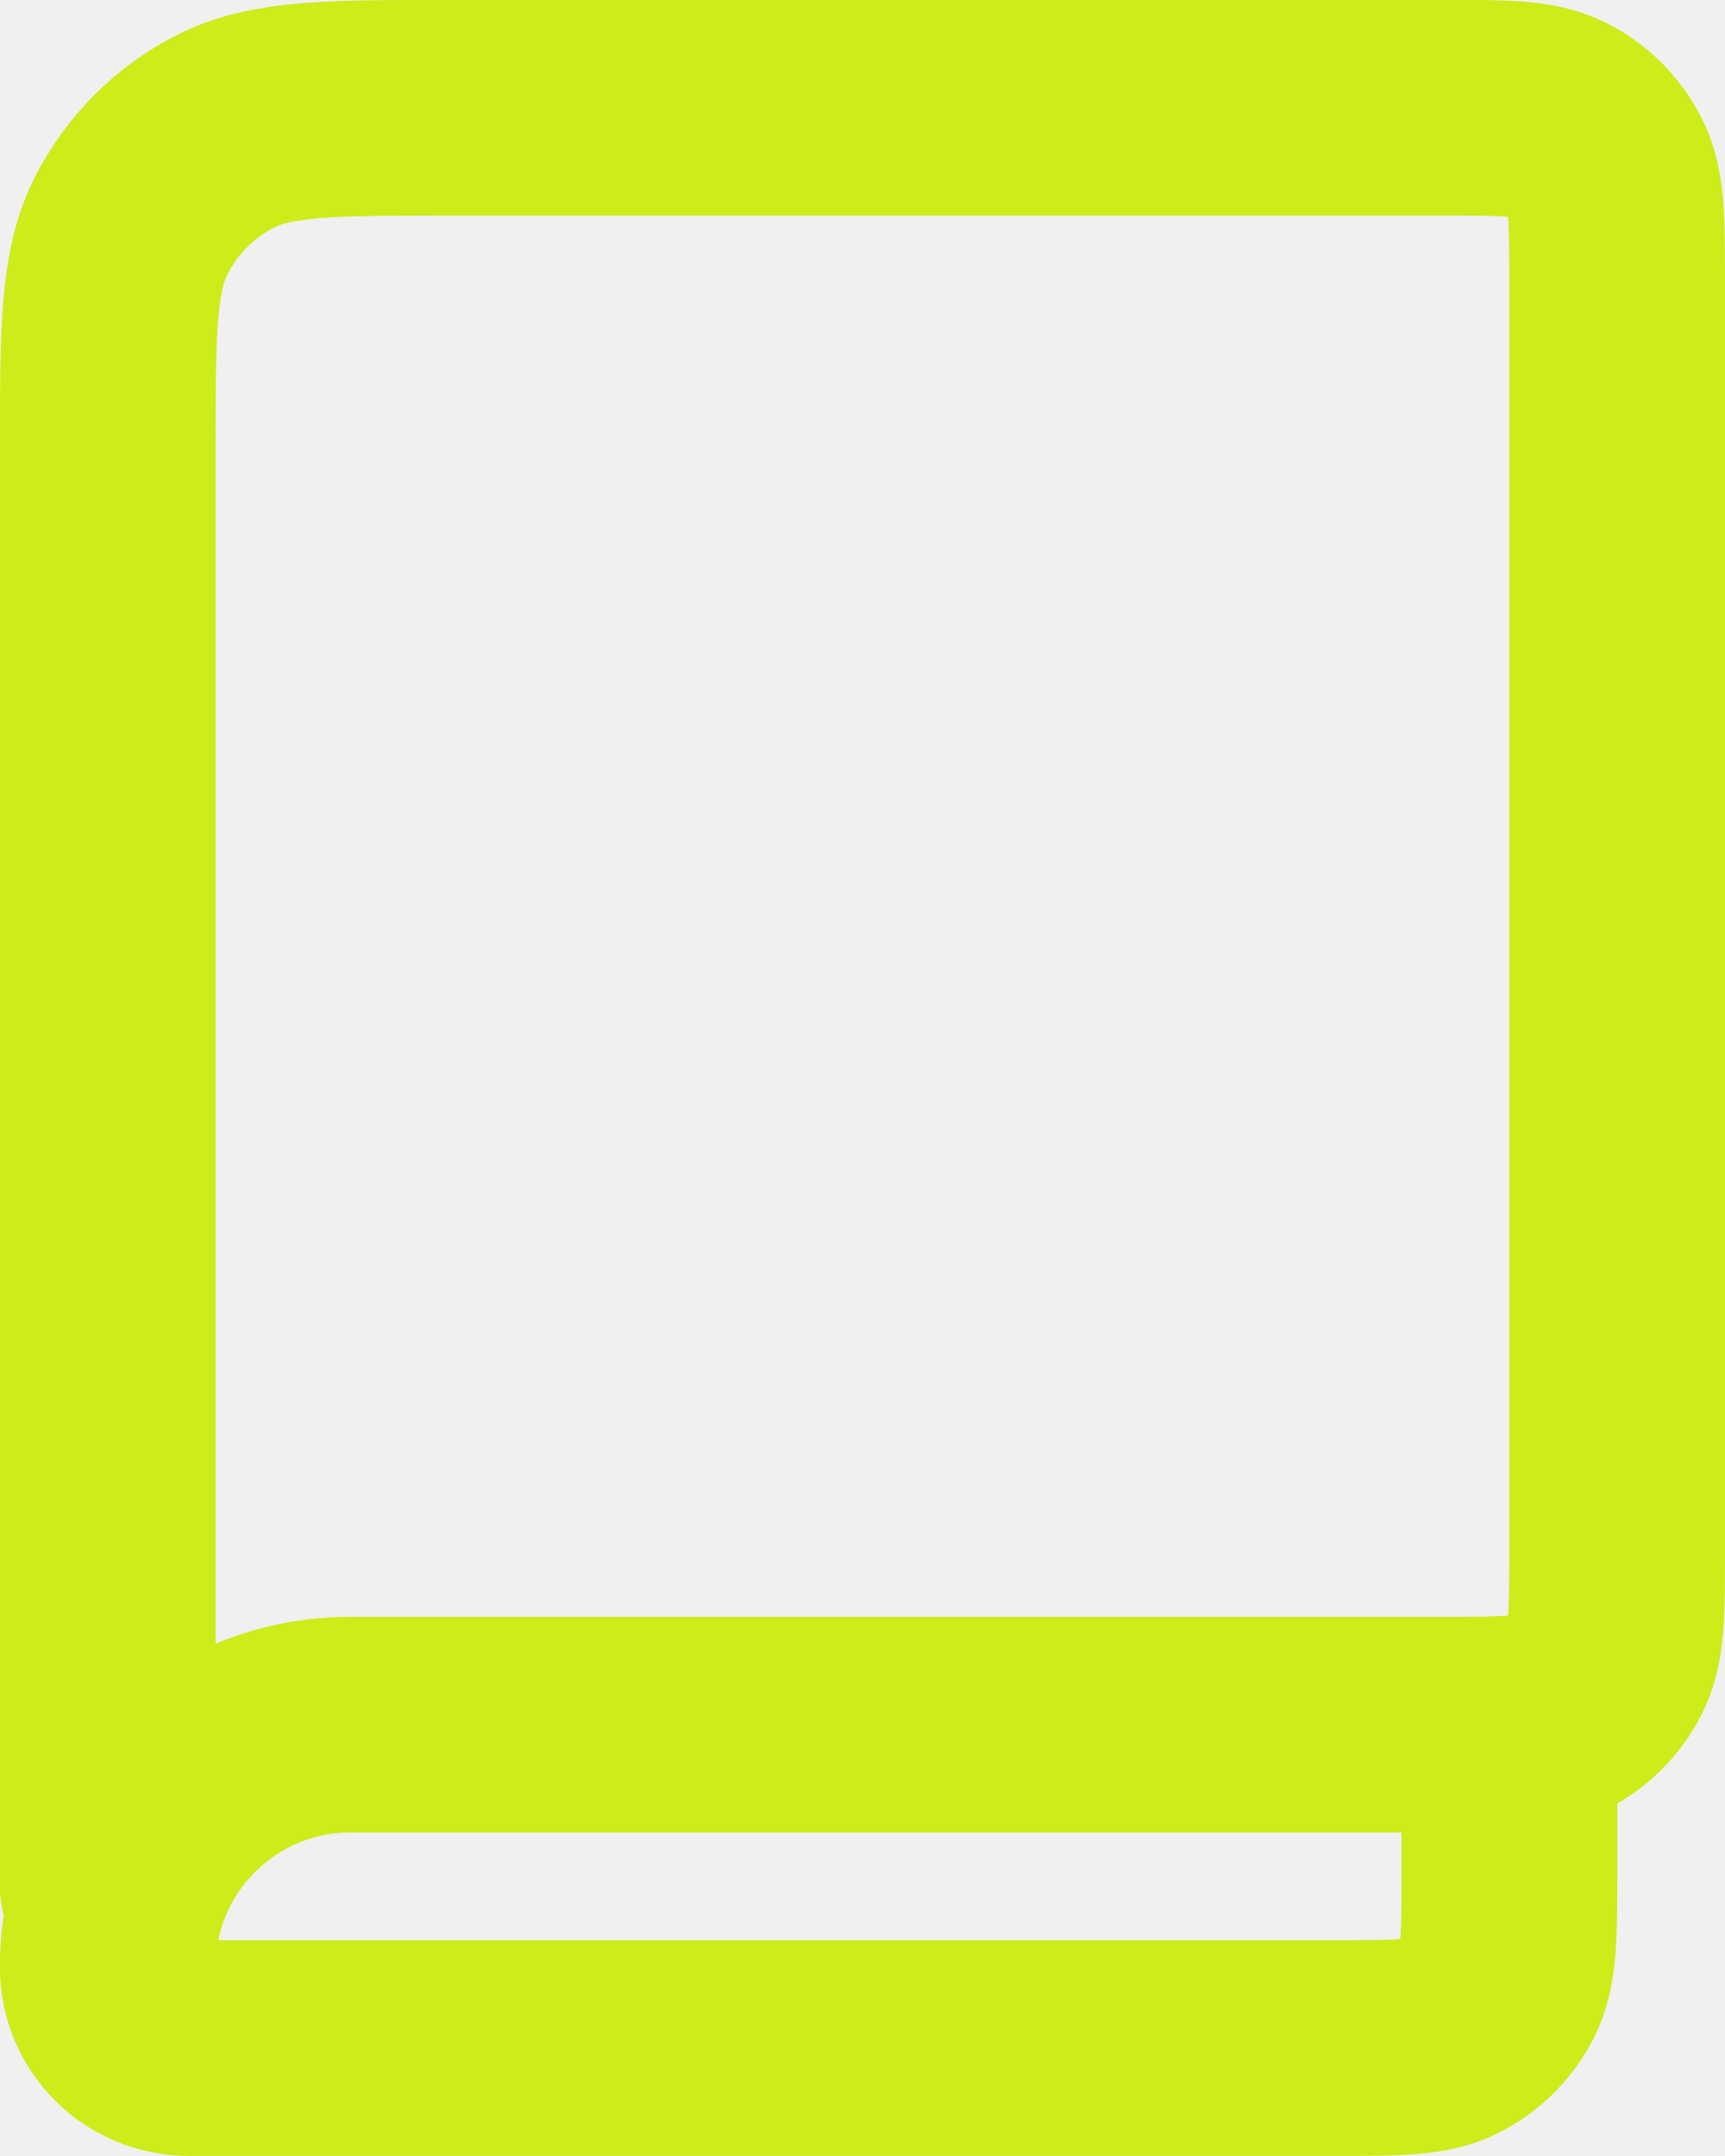
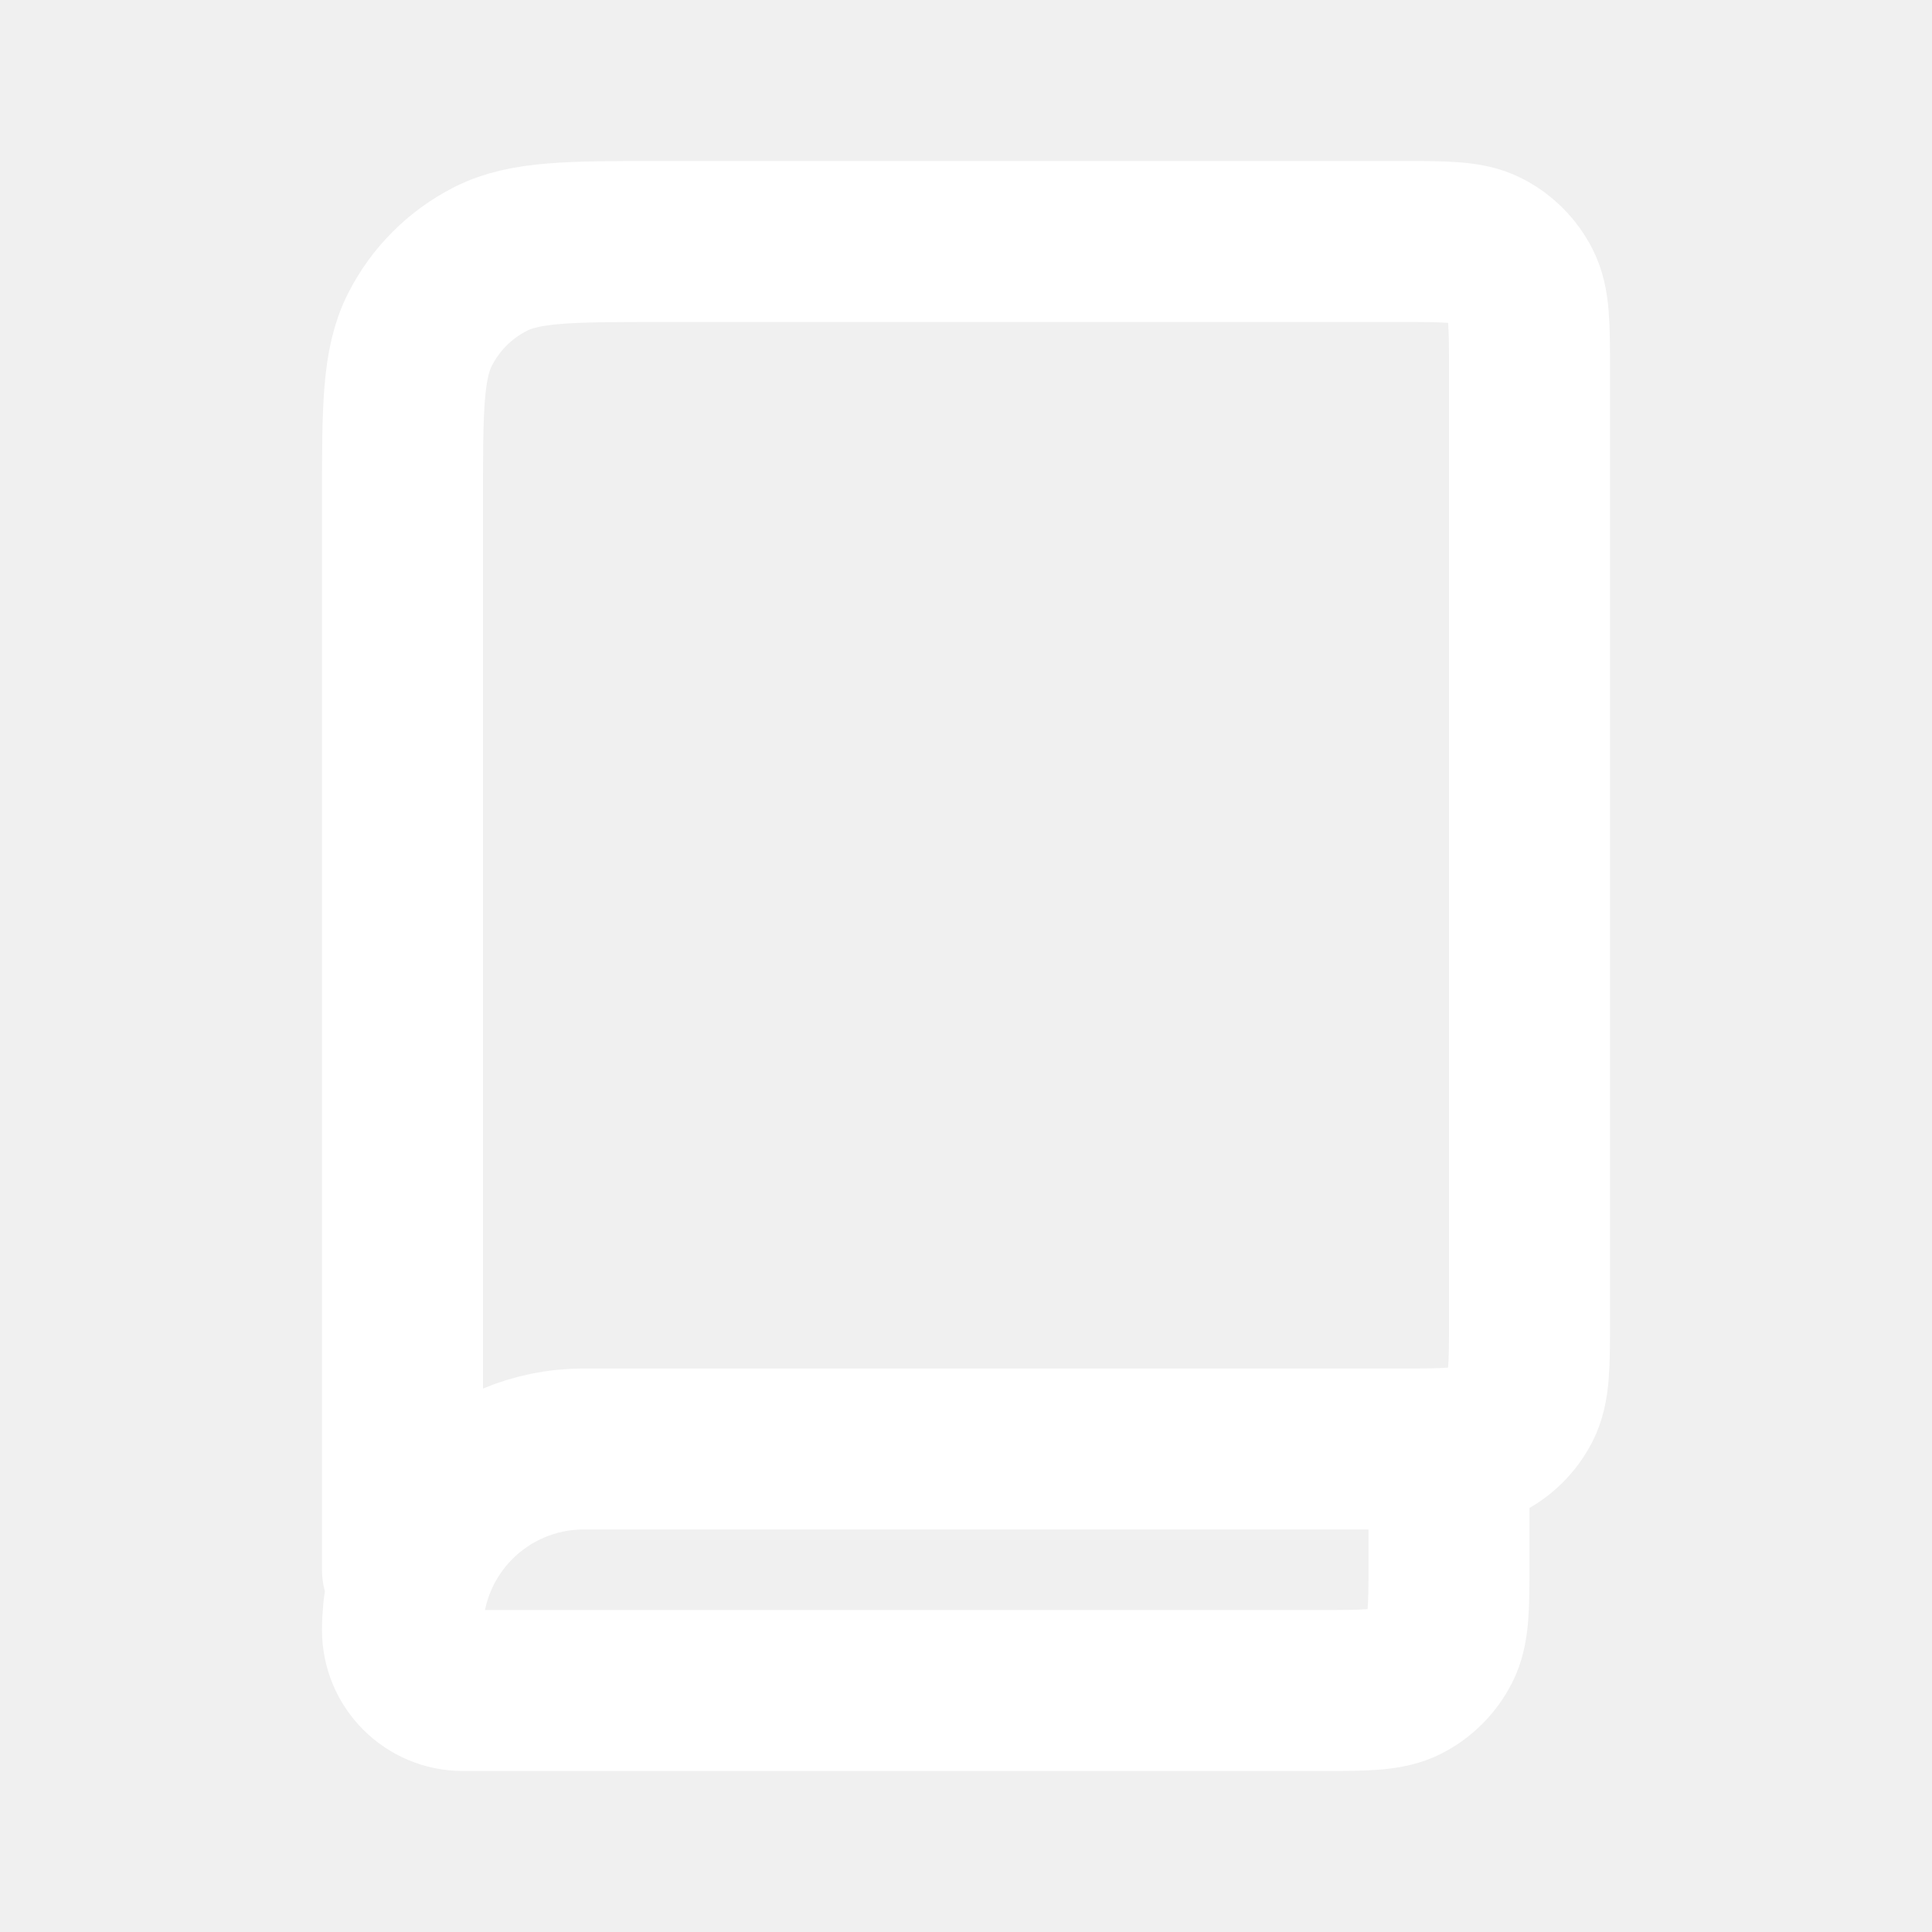
- <svg xmlns="http://www.w3.org/2000/svg" preserveAspectRatio="none" overflow="visible" style="display: block;" width="7.333" height="9.167" viewBox="0 0 7.333 9.167" fill="none">
-   <path id="Vector" d="M0.458 8.021V1.925C0.458 1.412 0.458 1.155 0.558 0.959C0.646 0.786 0.786 0.646 0.959 0.558C1.155 0.458 1.412 0.458 1.925 0.458H6.142C6.398 0.458 6.527 0.458 6.625 0.508C6.711 0.552 6.781 0.622 6.825 0.709C6.875 0.807 6.875 0.935 6.875 1.192V6.6C6.875 6.857 6.875 6.985 6.825 7.083C6.781 7.169 6.711 7.239 6.625 7.283C6.527 7.333 6.399 7.333 6.143 7.333H1.49C0.92 7.333 0.458 7.795 0.458 8.365C0.458 8.554 0.612 8.708 0.802 8.708H5.684C5.94 8.708 6.069 8.708 6.167 8.658C6.253 8.614 6.323 8.544 6.367 8.458C6.416 8.36 6.417 8.232 6.417 7.975V7.333" stroke="#CDEC19" stroke-width="0.917" stroke-linecap="round" stroke-linejoin="round" />
+ <svg xmlns="http://www.w3.org/2000/svg" preserveAspectRatio="none" overflow="visible" style="display: block;" width="24" height="24" viewBox="0 0 24 24" fill="none">
+   <g id="Interface / Book">
+     <path id="Vector" d="M5 19.5V6.2C5 5.08 5 4.52 5.218 4.092C5.41 3.715 5.715 3.41 6.092 3.218C6.52 3 7.08 3 8.2 3H17.4C17.96 3 18.241 3 18.455 3.109C18.643 3.205 18.795 3.358 18.891 3.546C19 3.76 19 4.04 19 4.6V16.4C19 16.96 19 17.24 18.891 17.454C18.795 17.642 18.643 17.795 18.455 17.891C18.241 18 17.961 18 17.402 18H7.25C6.007 18 5 19.007 5 20.25C5 20.664 5.336 21 5.75 21H16.402C16.961 21 17.241 21 17.455 20.891C17.643 20.795 17.795 20.642 17.891 20.454C18 20.24 18 19.96 18 19.4V18" stroke="white" stroke-width="2" stroke-linecap="round" stroke-linejoin="round" />
+   </g>
</svg>
